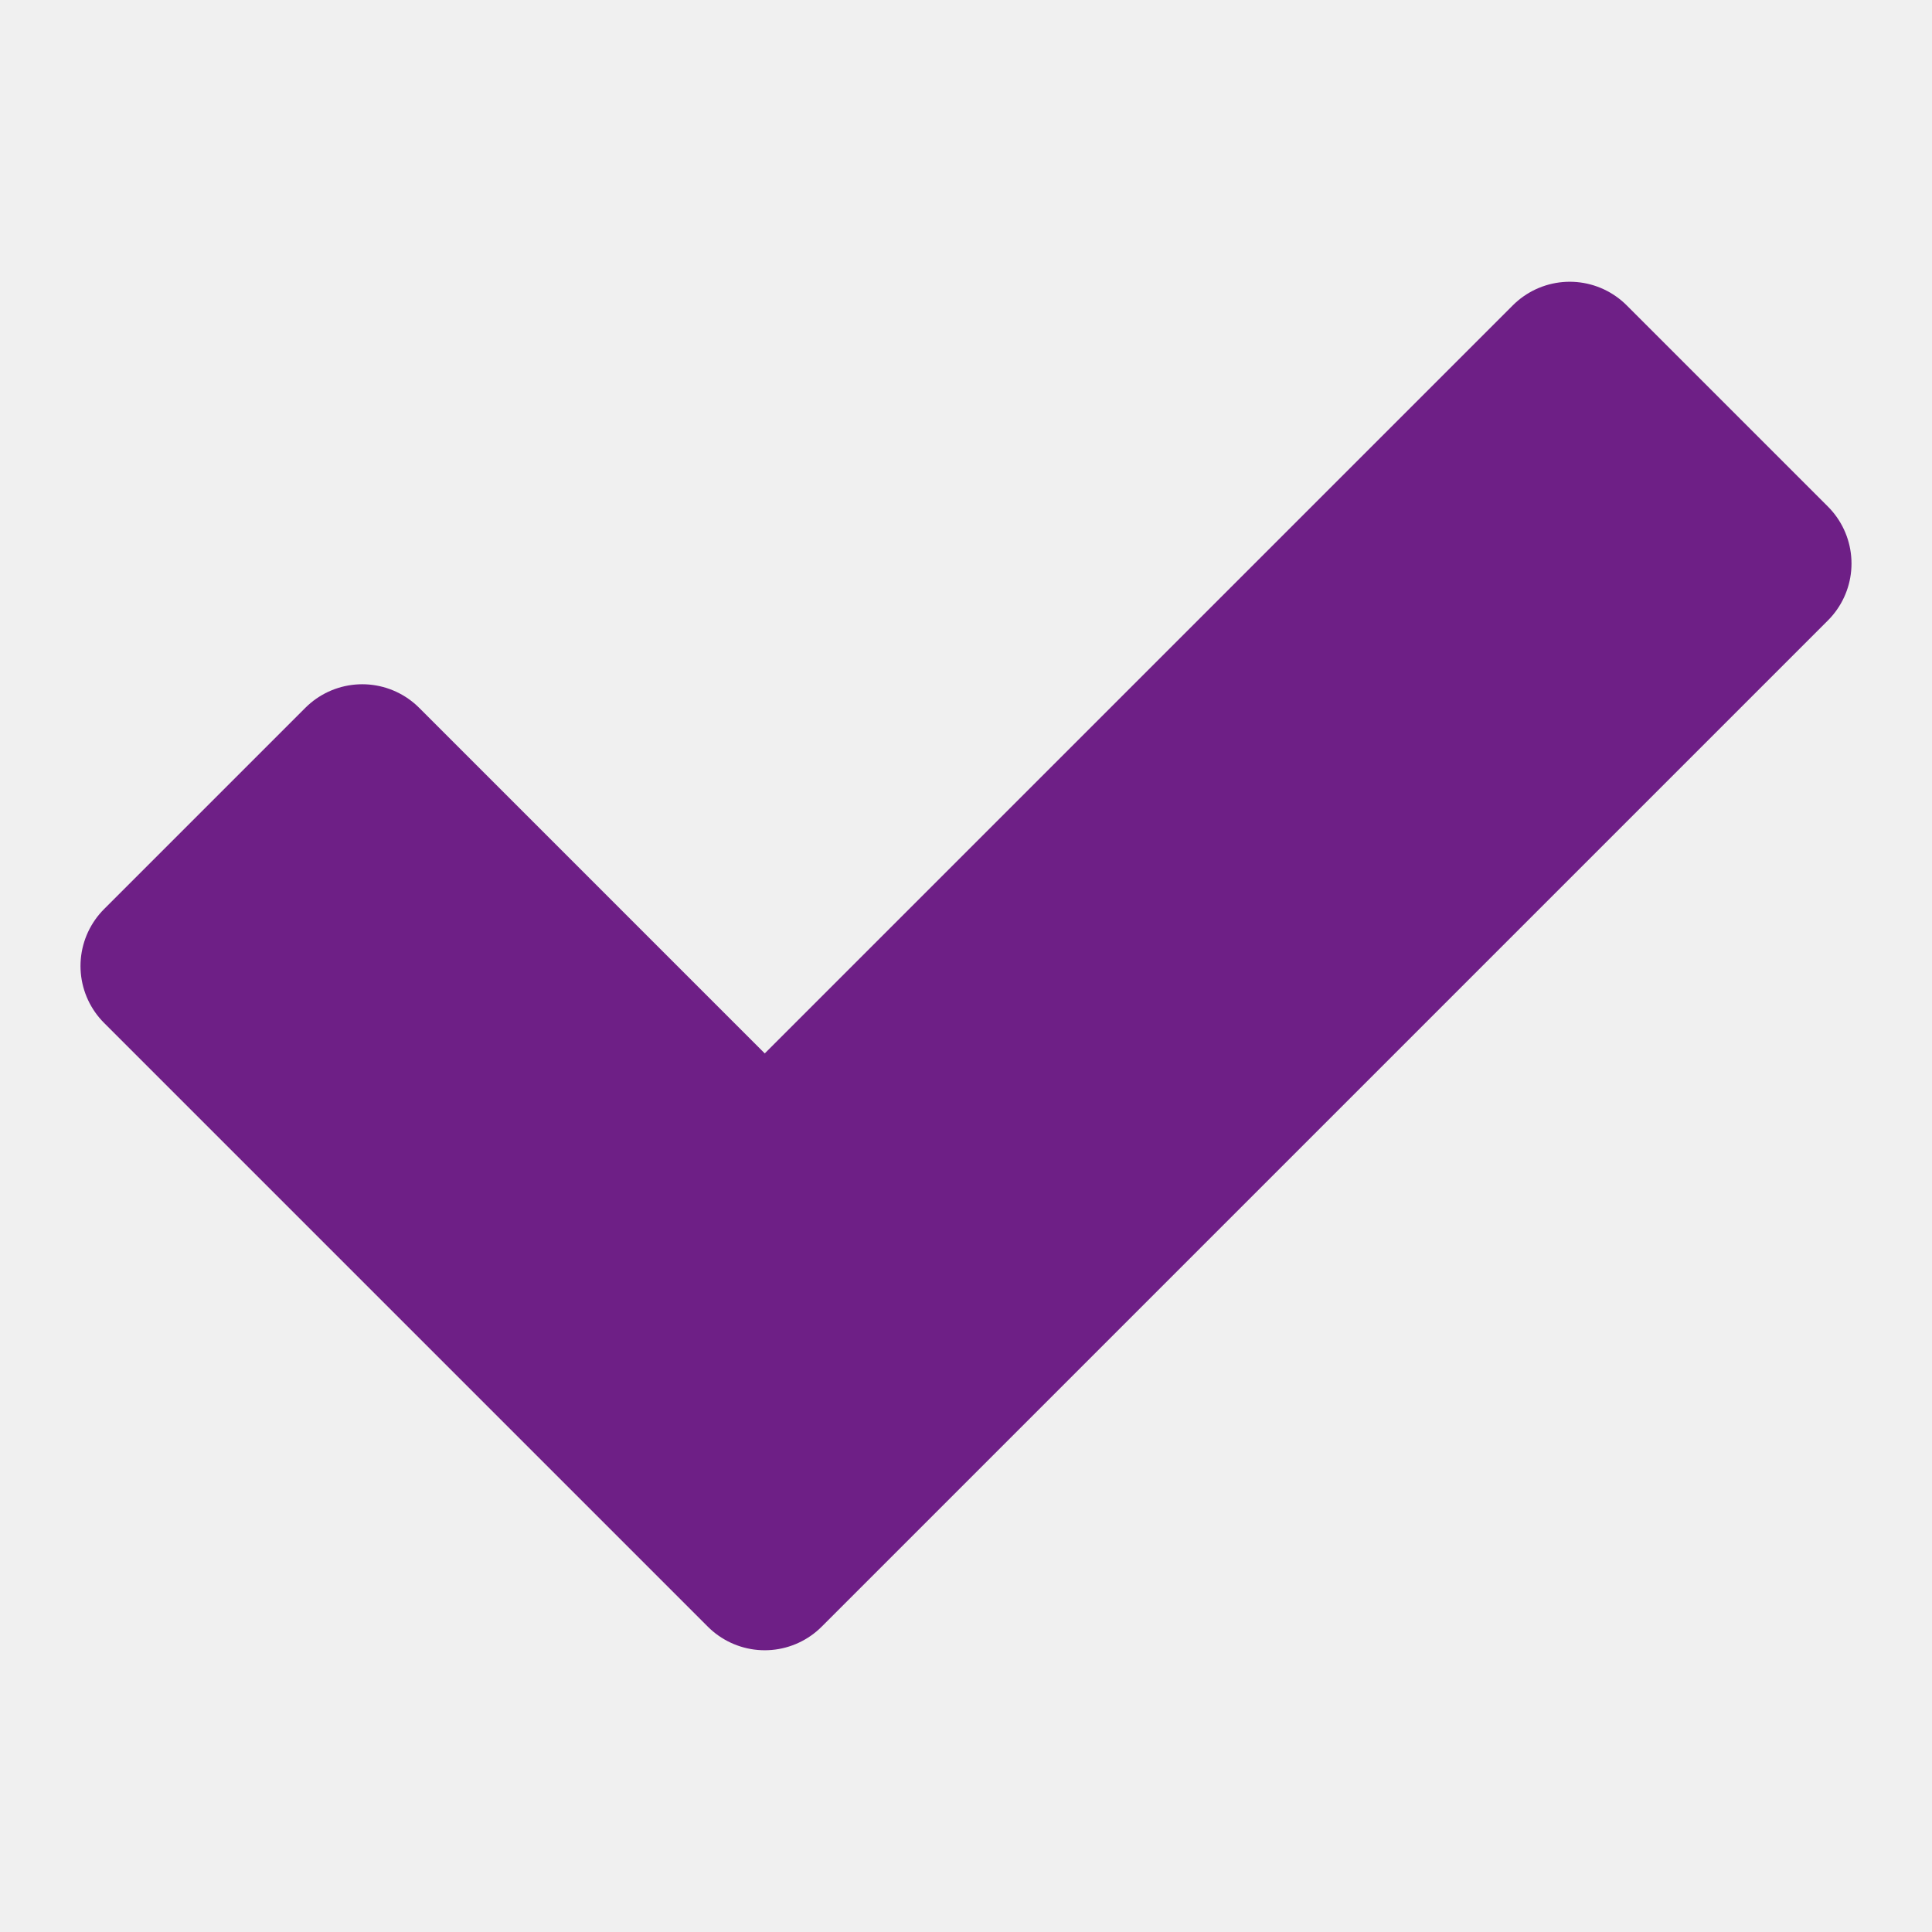
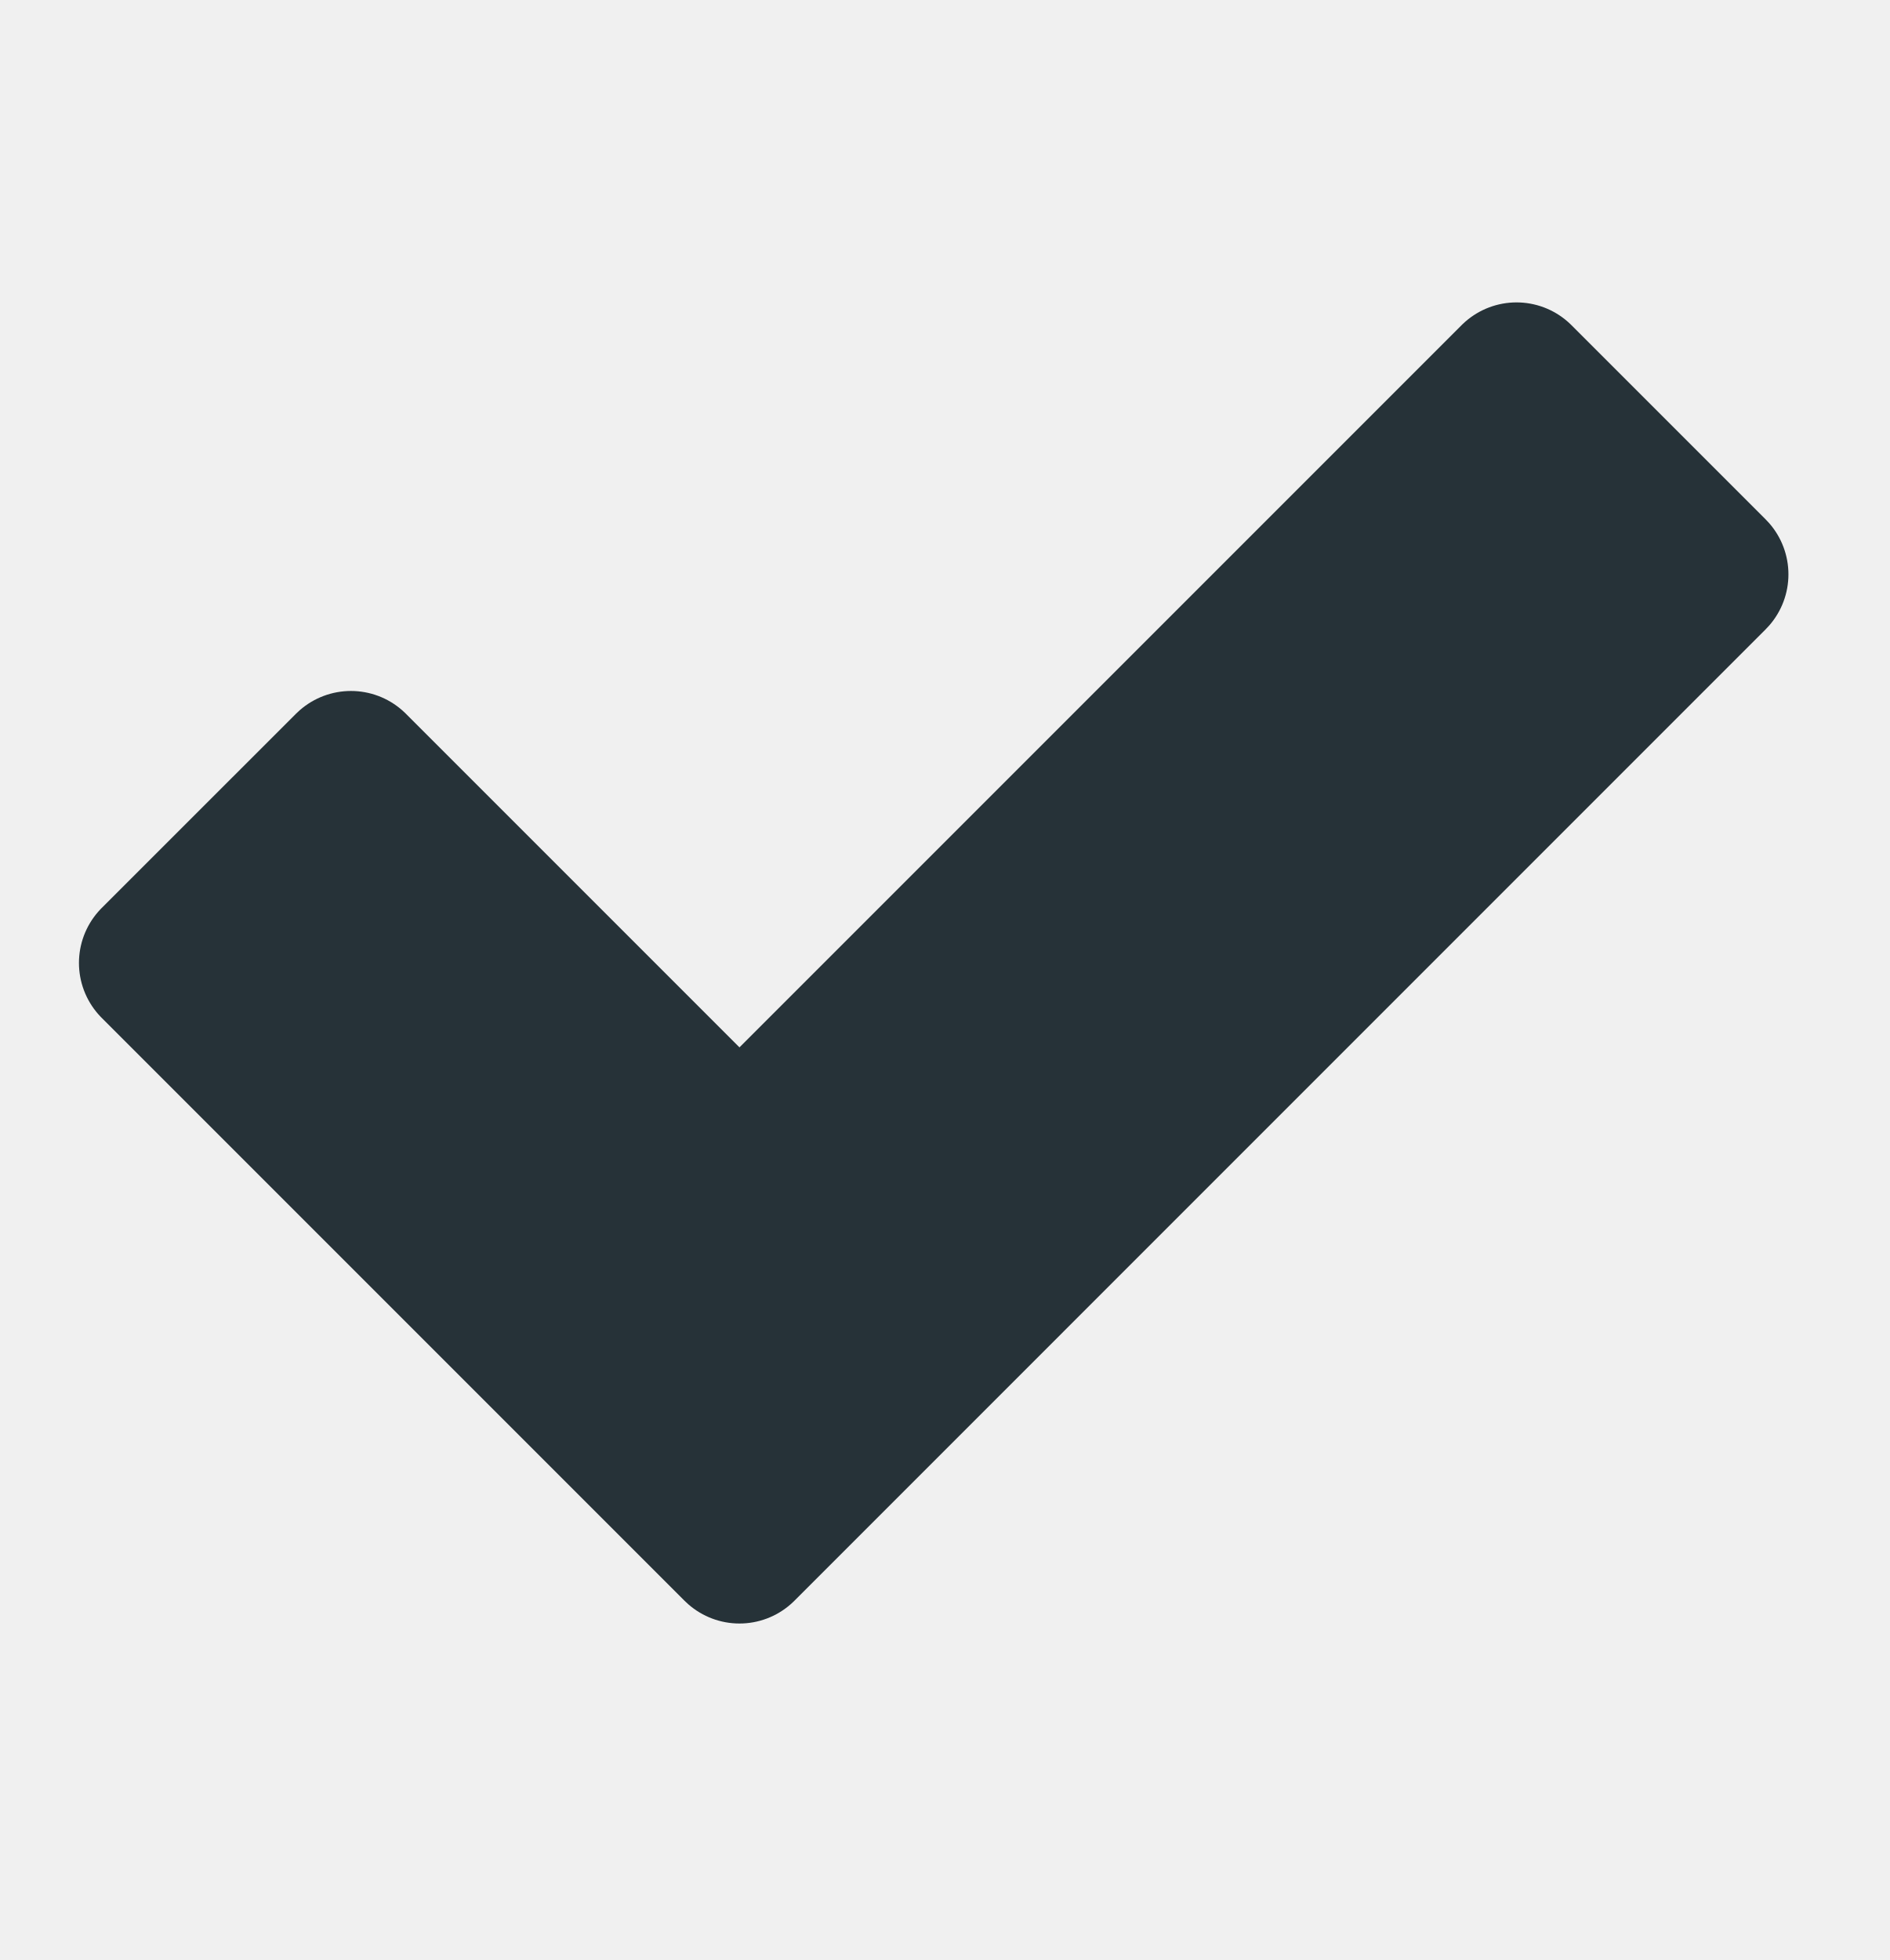
- <svg xmlns="http://www.w3.org/2000/svg" width="150" height="150" viewBox="0 0 150 150" fill="none">
-   <mask id="mask0_1_845" style="mask-type:luminance" maskUnits="userSpaceOnUse" x="6" y="21" width="138" height="108">
-     <path fill-rule="evenodd" clip-rule="evenodd" d="M12.5 75L28.125 59.375L59.375 90.625L121.875 28.125L137.5 43.75L59.375 121.875L12.5 75Z" fill="white" stroke="white" stroke-width="12.5" stroke-linecap="round" stroke-linejoin="round" />
+ <svg xmlns="http://www.w3.org/2000/svg" width="27" height="28" viewBox="0 0 27 28" fill="none">
+   <mask id="mask0_0_96" style="mask-type:luminance" maskUnits="userSpaceOnUse" x="1" y="4" width="25" height="20">
+     <path fill-rule="evenodd" clip-rule="evenodd" d="M2.238 13.756L5.014 10.981L10.565 16.532L21.667 5.43L24.442 8.205L10.565 22.083L2.238 13.756Z" fill="white" stroke="white" stroke-width="2.22" stroke-linecap="round" stroke-linejoin="round" />
  </mask>
-   <g mask="url(#mask0_1_845)">
-     <path d="M0 0H150V150H0V0Z" fill="#6E1F86" />
+   <g mask="url(#mask0_0_96)">
+     <path d="M0.018 0.434H26.662V27.079H0.018V0.434Z" fill="#263238" />
  </g>
</svg>
